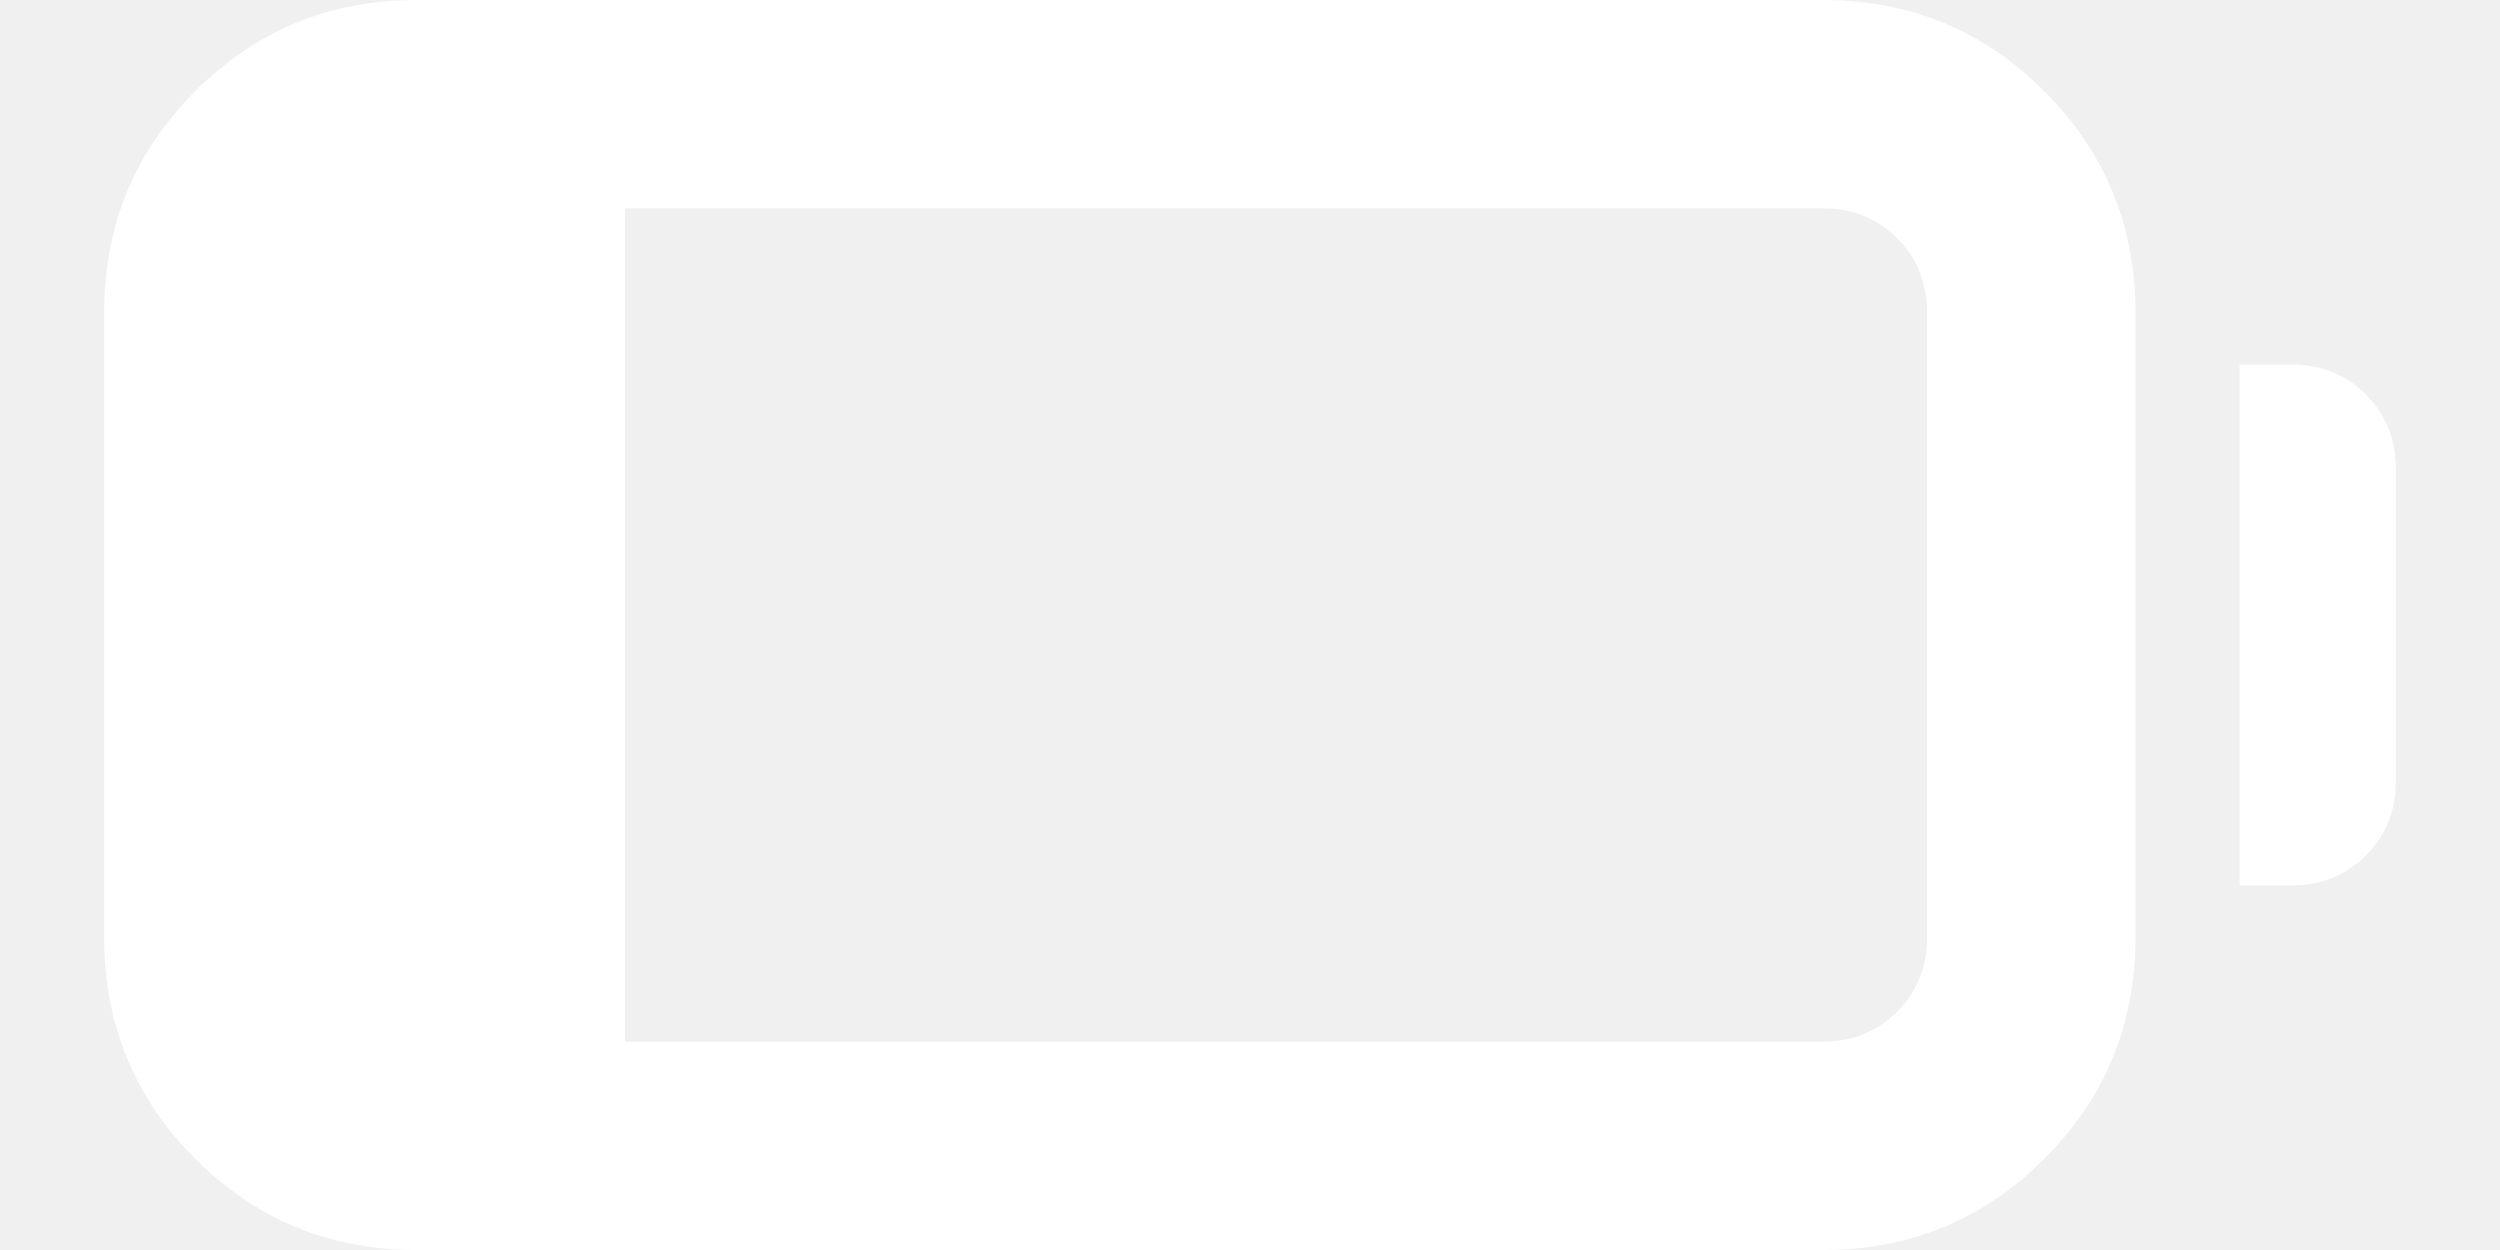
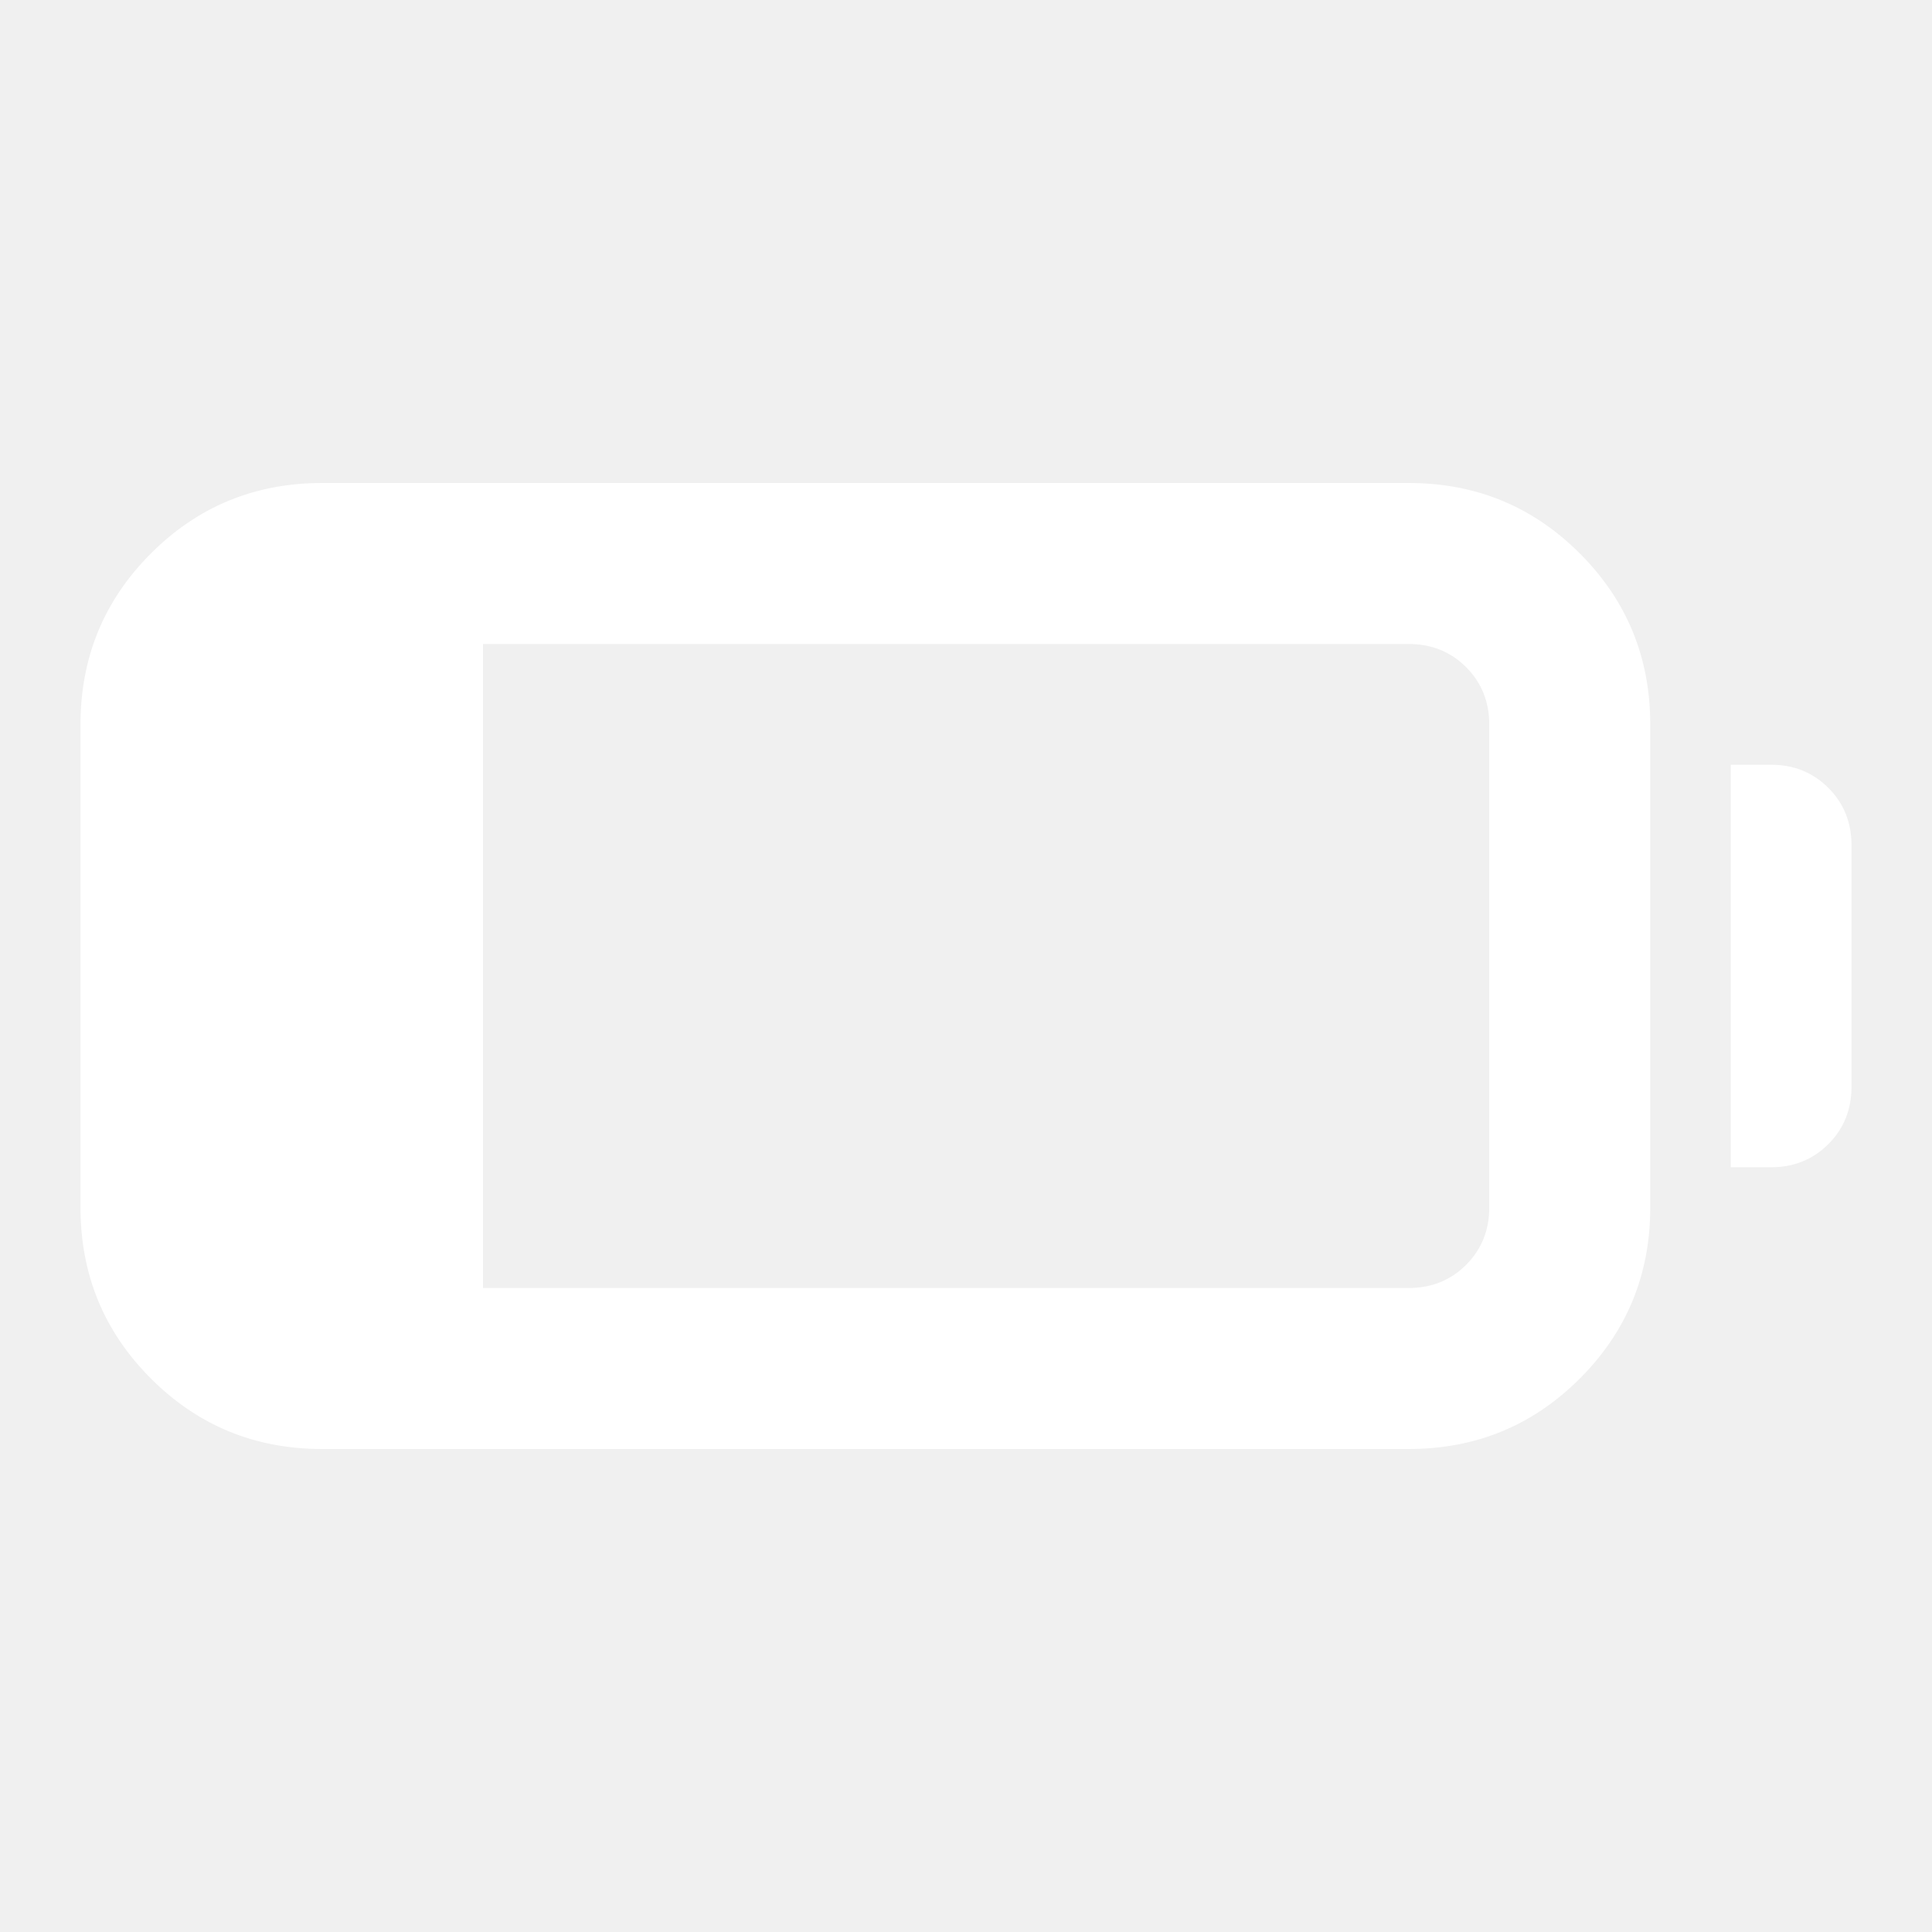
- <svg xmlns="http://www.w3.org/2000/svg" height="480" viewBox="0 -720 960 480" width="960" fill="#FFFFFF">
+ <svg xmlns="http://www.w3.org/2000/svg" height="960" viewBox="0 -960 960 960" width="960" fill="#FFFFFF">
  <path d="M160-240q-50 0-85-35t-35-85v-240q0-50 35-85t85-35h540q50 0 85 35t35 85v240q0 50-35 85t-85 35H160Zm80-80h460q17 0 28.5-11.5T740-360v-240q0-17-11.5-28.5T700-640H240v320Zm620-60v-200h20q17 0 28.5 11.5T920-540v120q0 17-11.5 28.5T880-380h-20Z" />
</svg>
